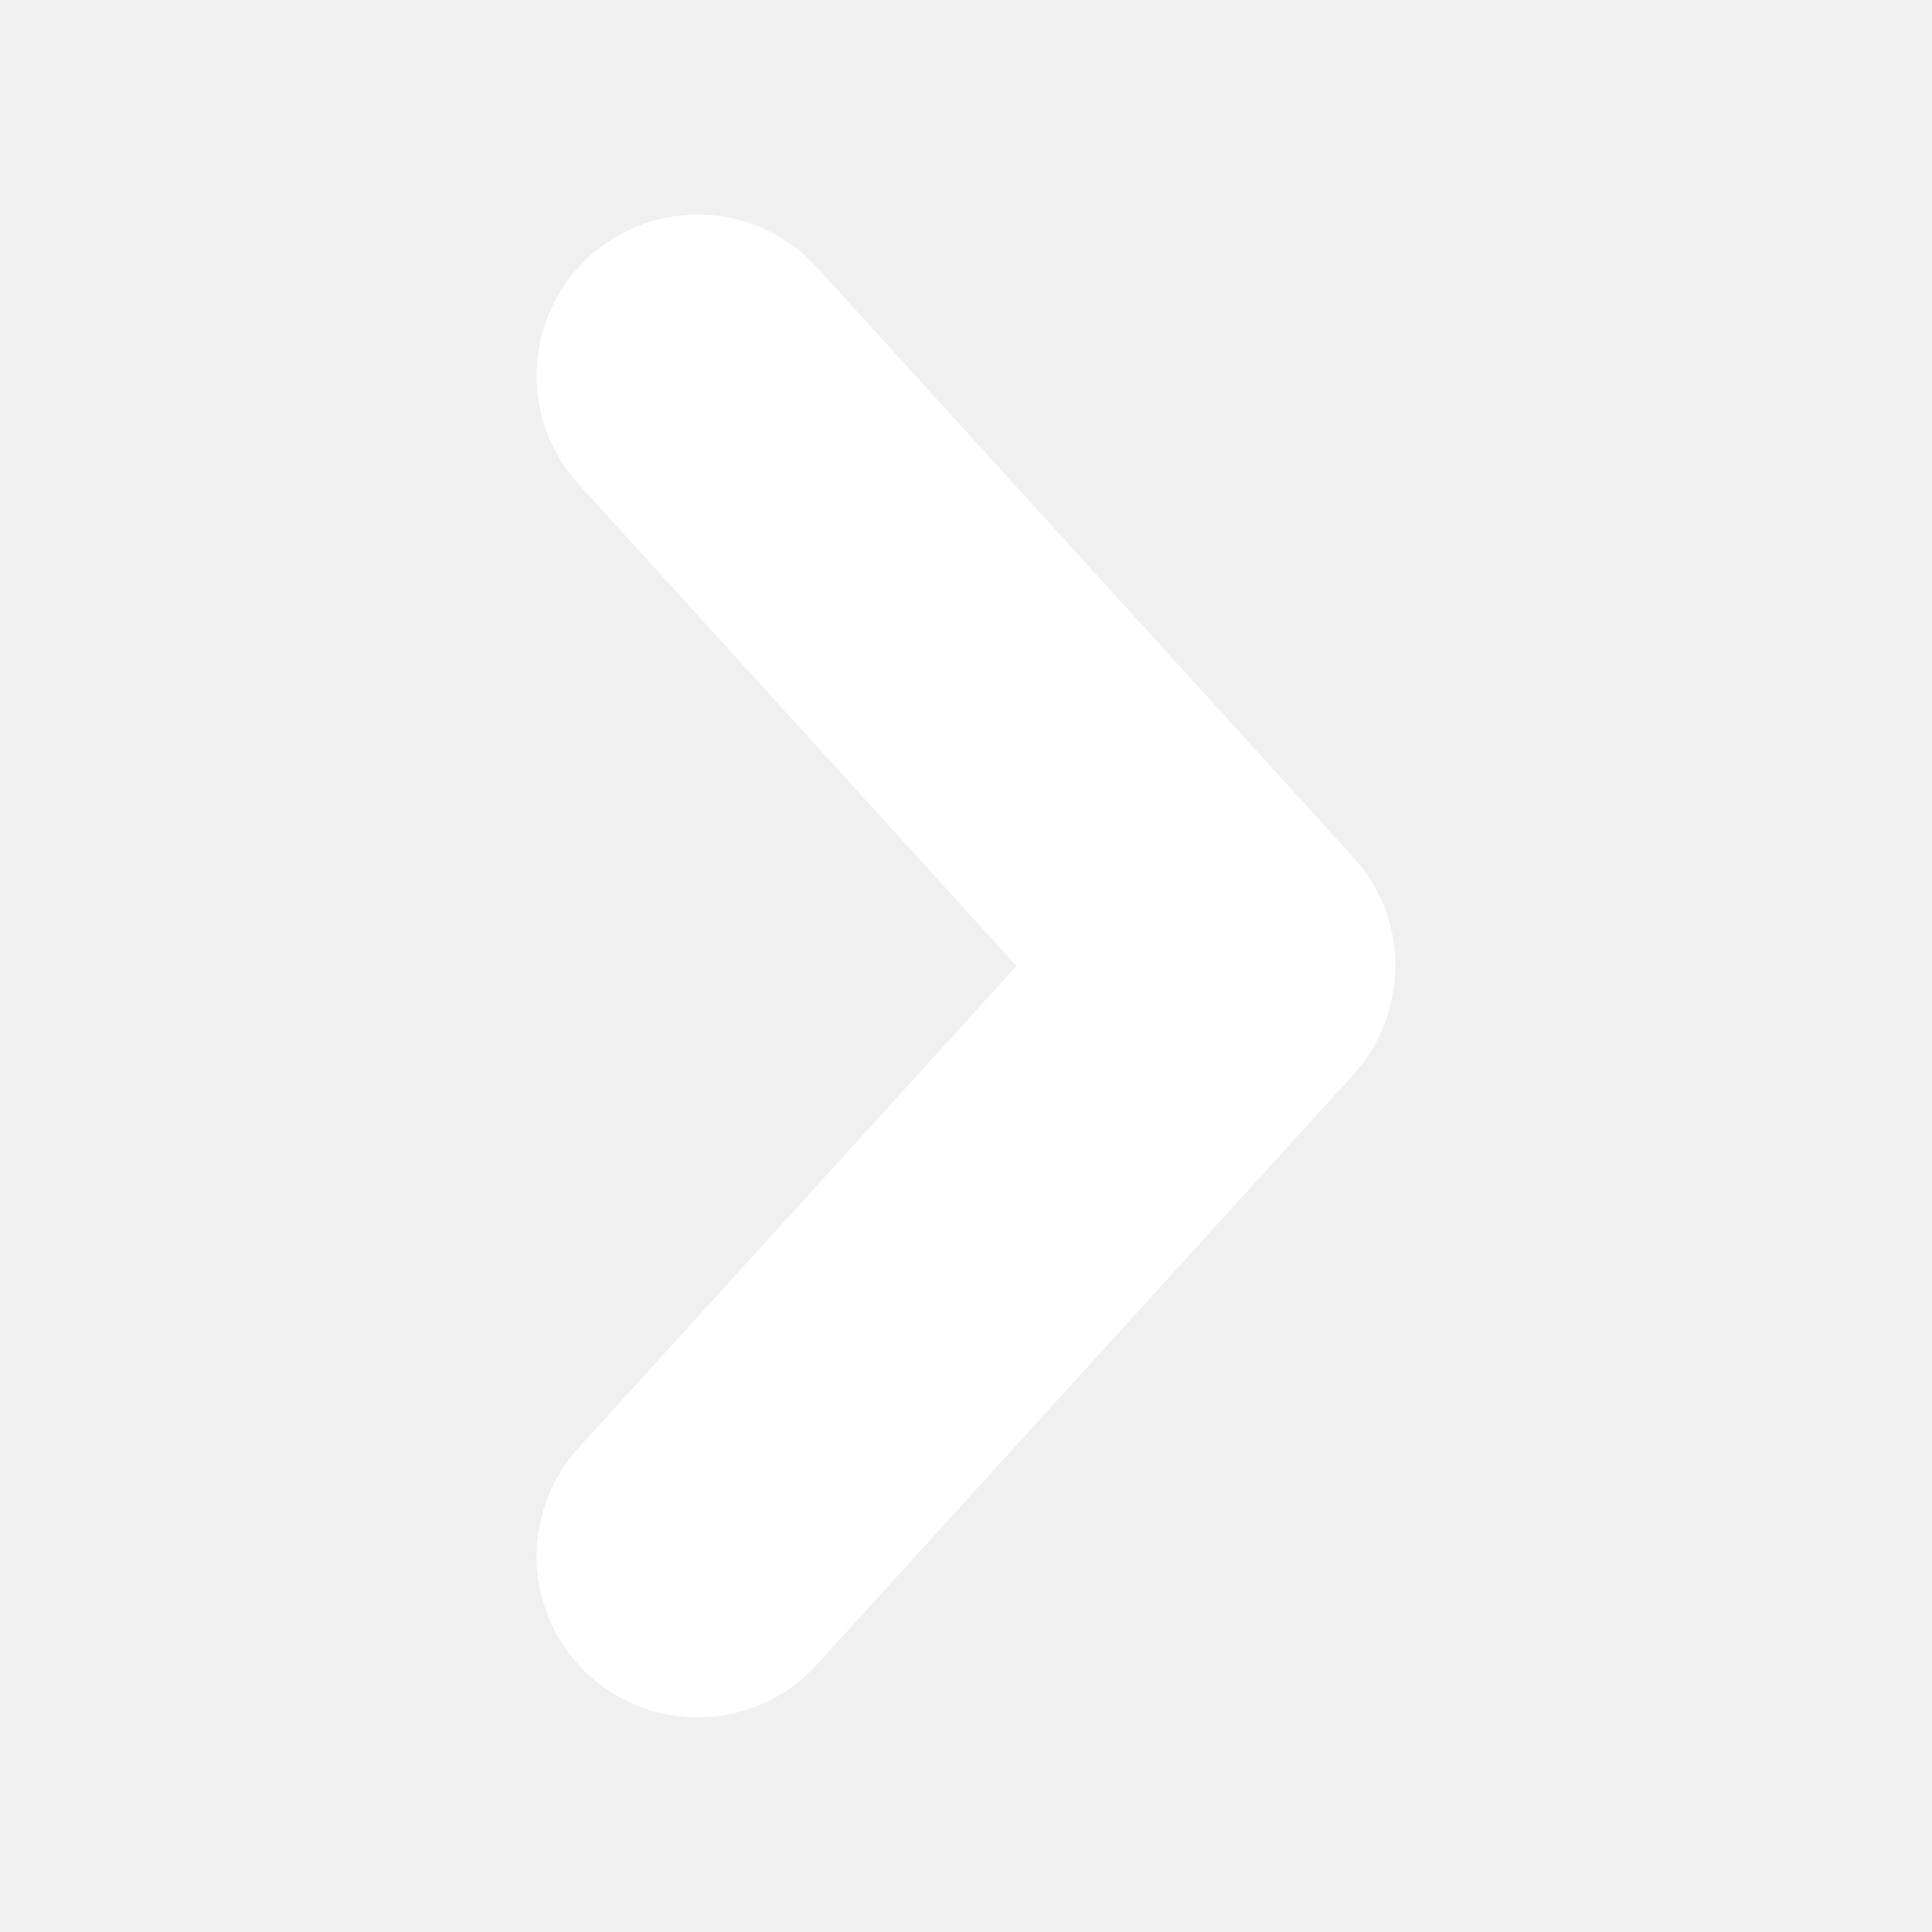
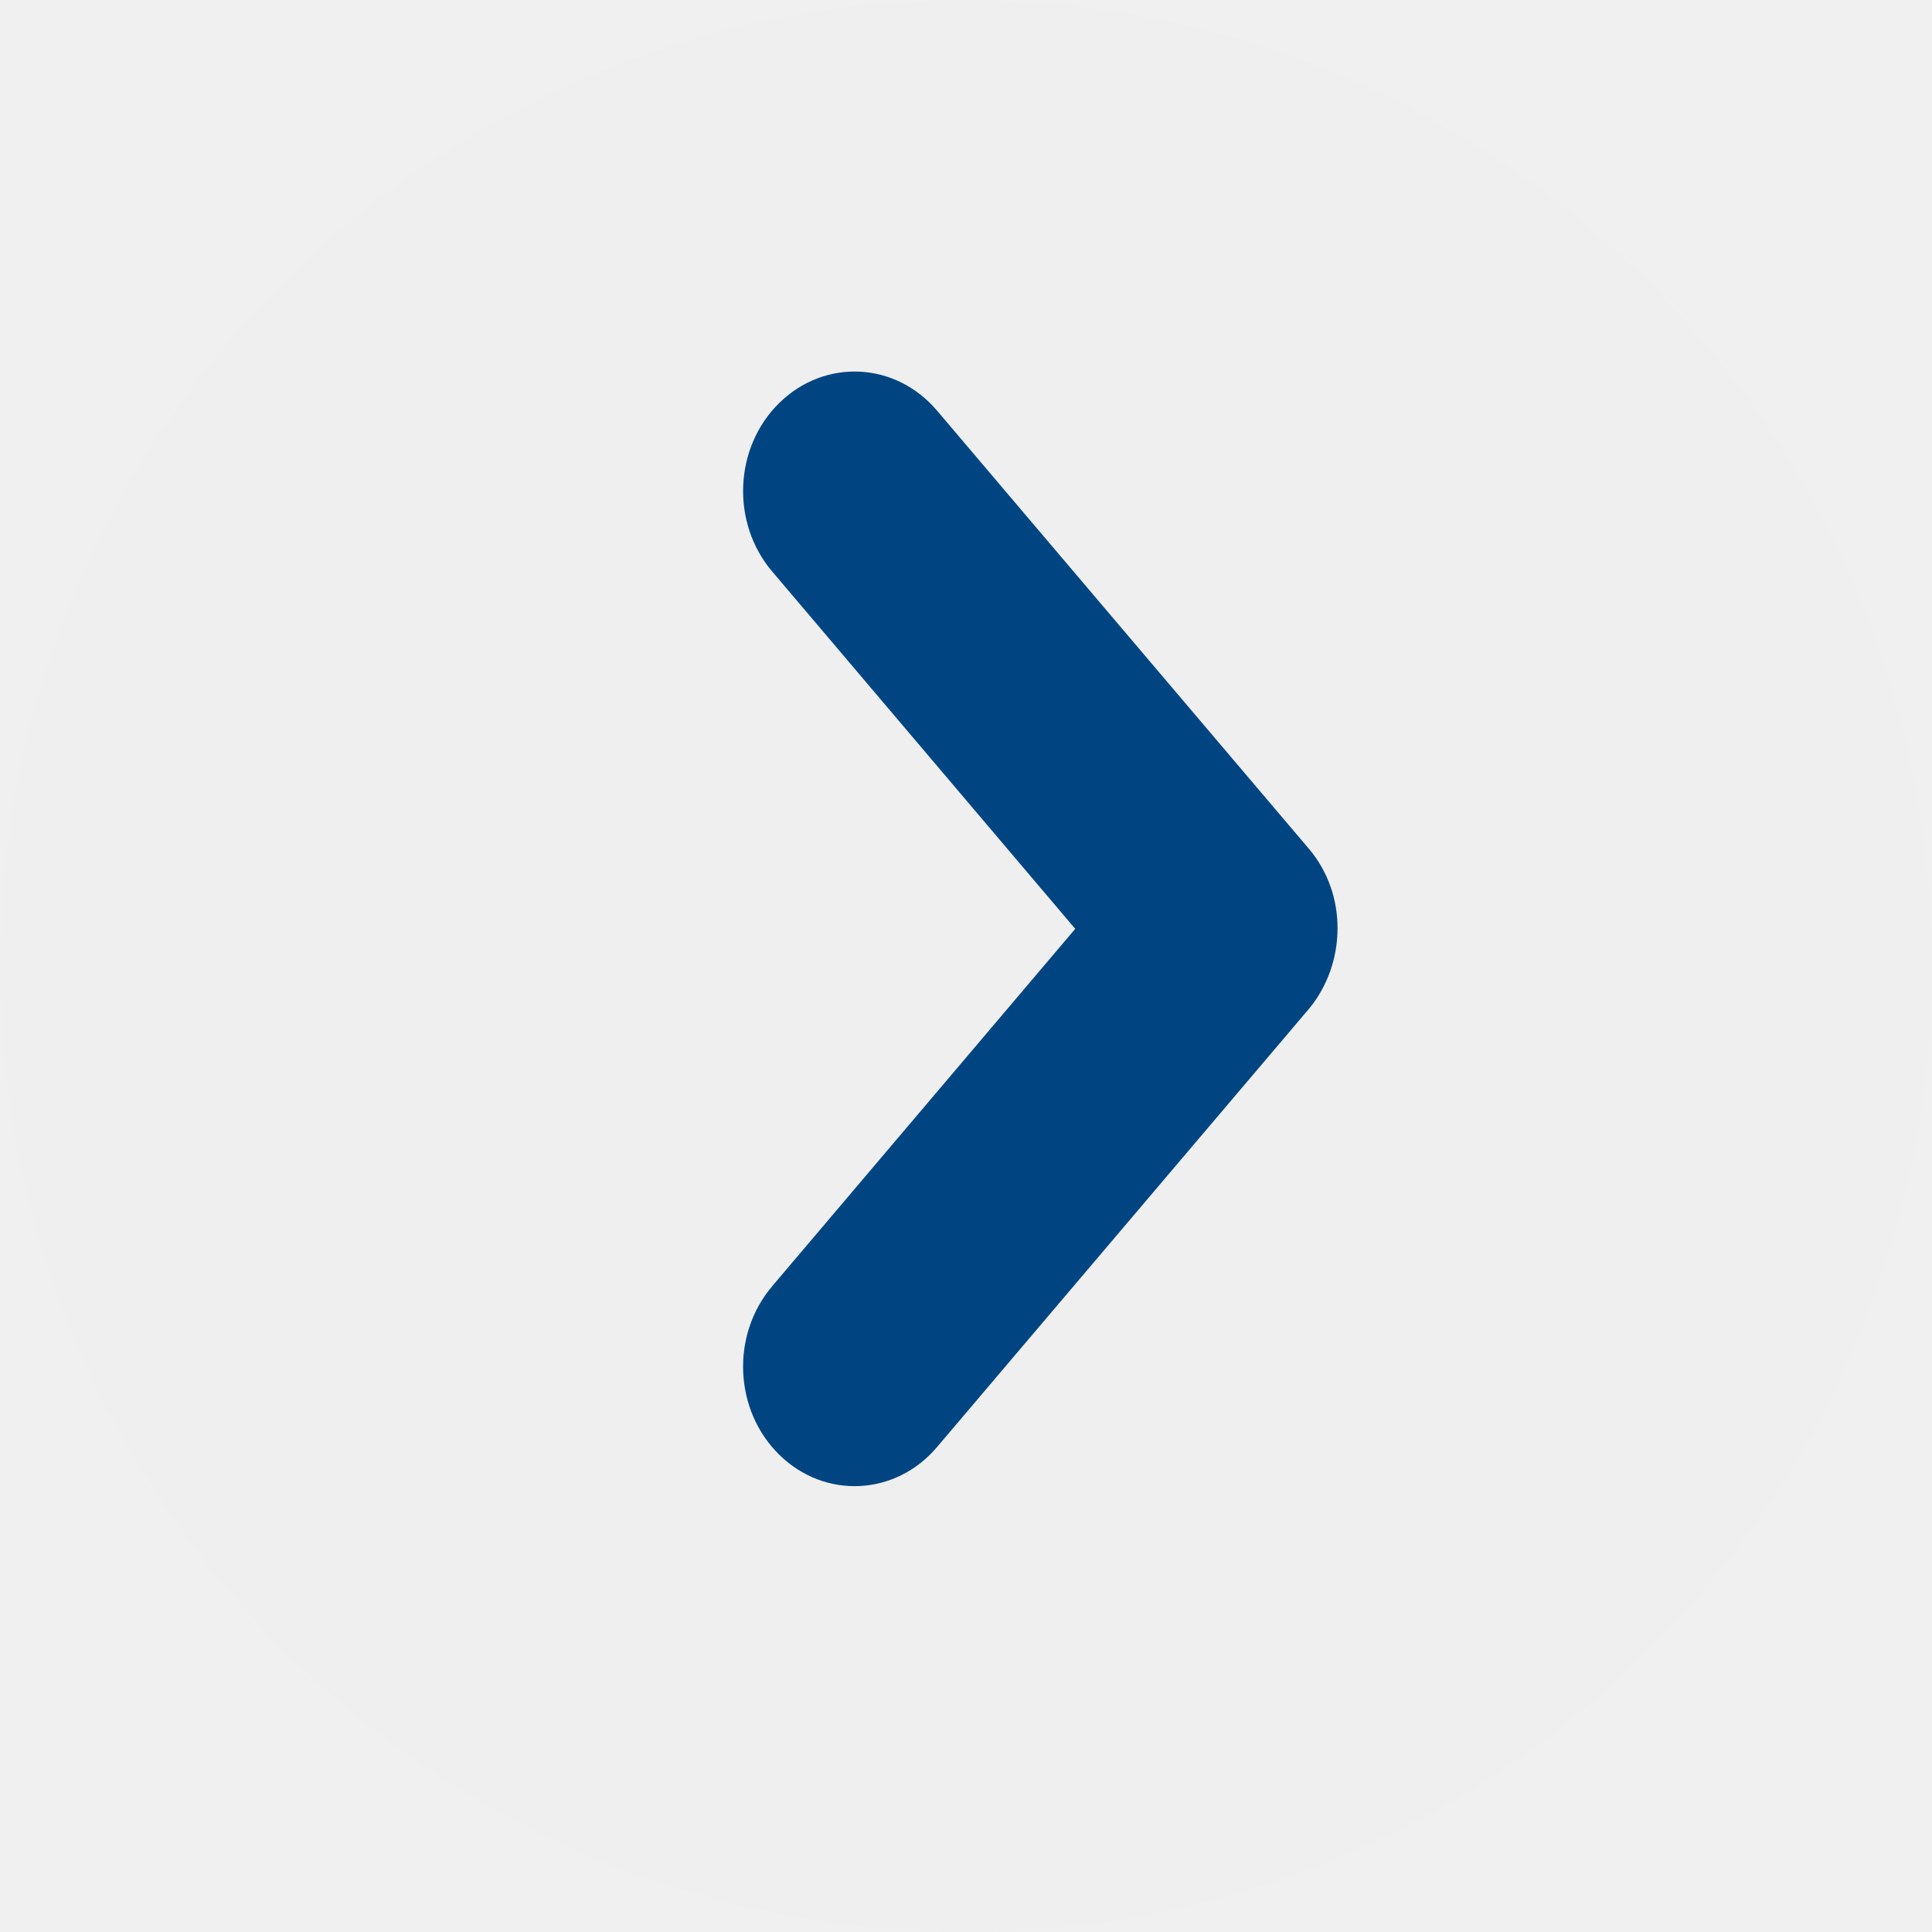
- <svg xmlns="http://www.w3.org/2000/svg" id="Capa_1" version="1.1" viewBox="0 0 800 800">
-   <defs>
-     <style>
-       .st0 {
-         fill: #fff;
-       }
-     </style>
-   </defs>
-   <path class="st0" d="M244,693.78c-27.24-24.77-29.25-66.93-4.49-94.17l.04-.05,181.33-199.56-181.33-199.56c-24.79-27.25-22.8-69.43,4.44-94.22,27.25-24.79,69.43-22.8,94.22,4.44l222.67,244.89c11,12.18,17.02,28.04,16.89,44.44-.07,16.37-6.07,32.16-16.89,44.44l-222.67,244.89c-24.77,27.24-66.93,29.25-94.17,4.49-.02-.01-.03-.03-.05-.04h0Z" />
+ <svg xmlns="http://www.w3.org/2000/svg" width="26" height="26" viewBox="0 0 26 26" fill="none">
+   <path d="M-1.1365e-06 13C-1.76417e-06 5.82 5.82 1.76417e-06 13 1.1365e-06C20.18 5.08827e-07 26 5.82 26 13C26 20.18 20.18 26 13 26C5.82 26 -5.08827e-07 20.18 -1.1365e-06 13Z" fill="#EFEFEF" />
+   <path d="M10.491 19.581C9.878 18.984 9.833 17.968 10.39 17.312L10.391 17.31L14.47 12.5L10.391 7.69C9.833 7.033 9.878 6.016 10.491 5.419C11.104 4.821 12.053 4.869 12.61 5.526L17.62 11.429C17.867 11.722 18.003 12.104 18 12.5C17.998 12.894 17.863 13.275 17.62 13.571L12.61 19.474C12.053 20.131 11.105 20.179 10.492 19.582C10.491 19.582 10.491 19.582 10.491 19.581Z" fill="#004582" />
</svg>
